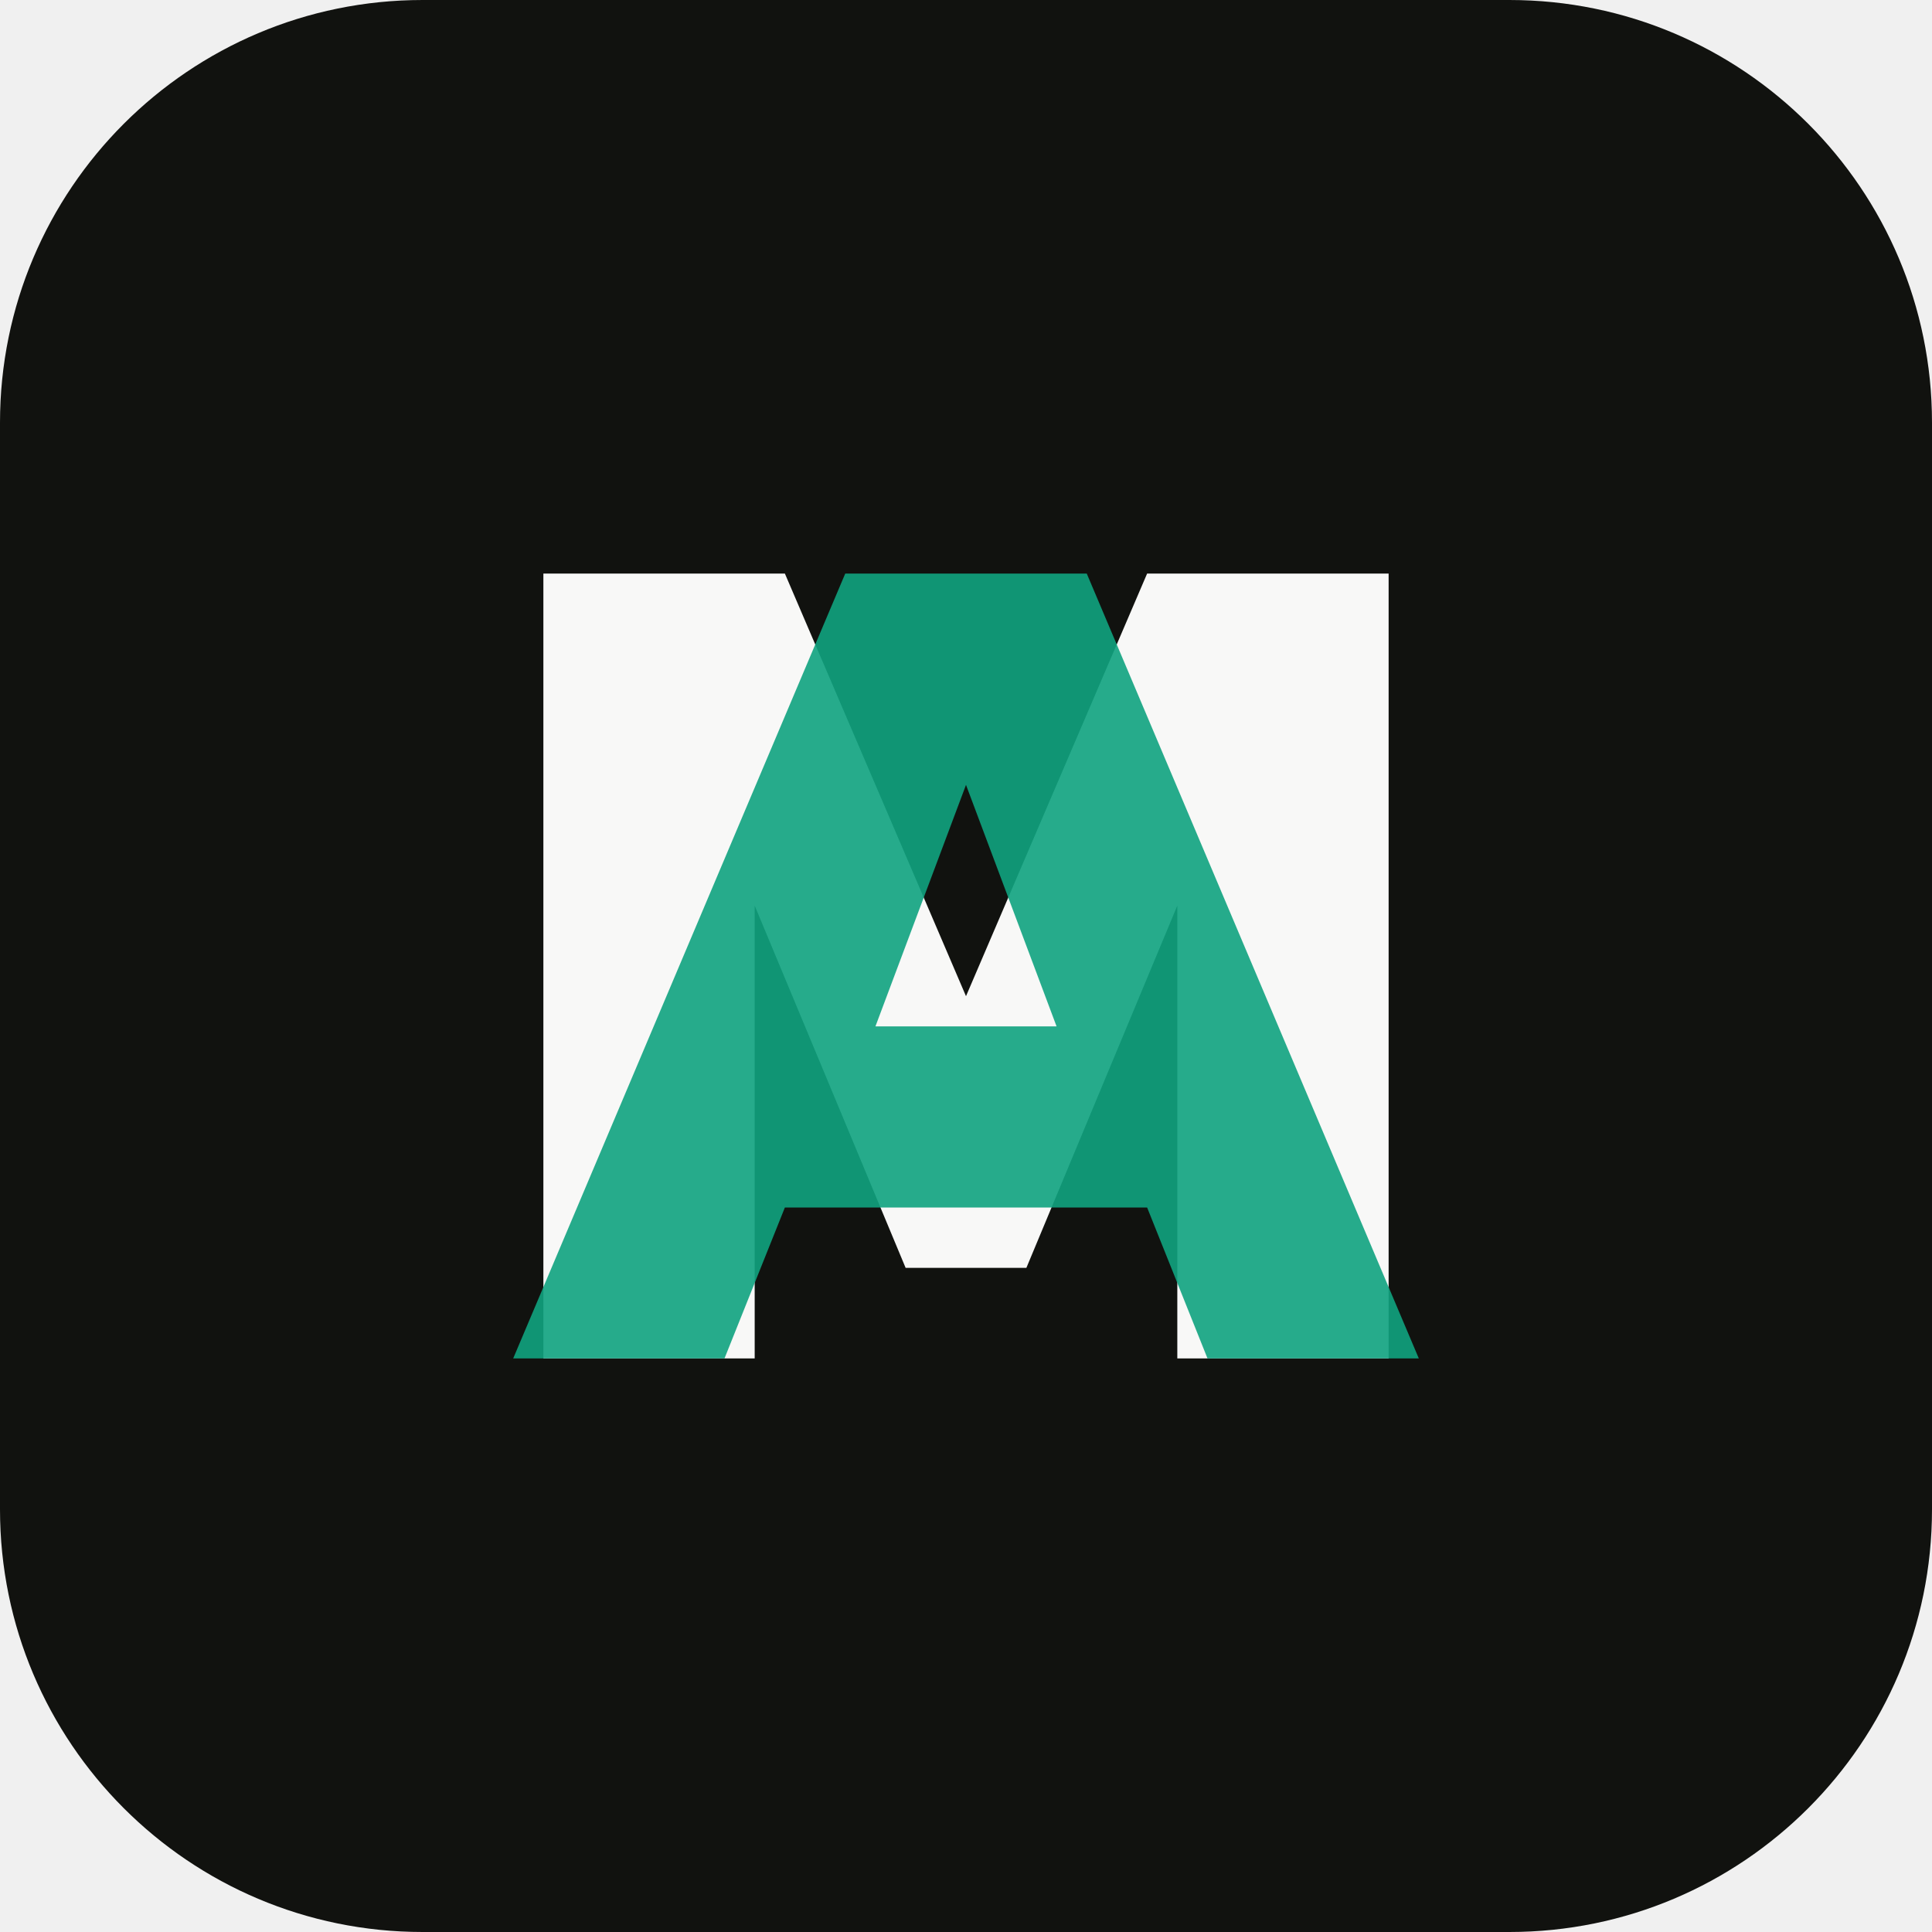
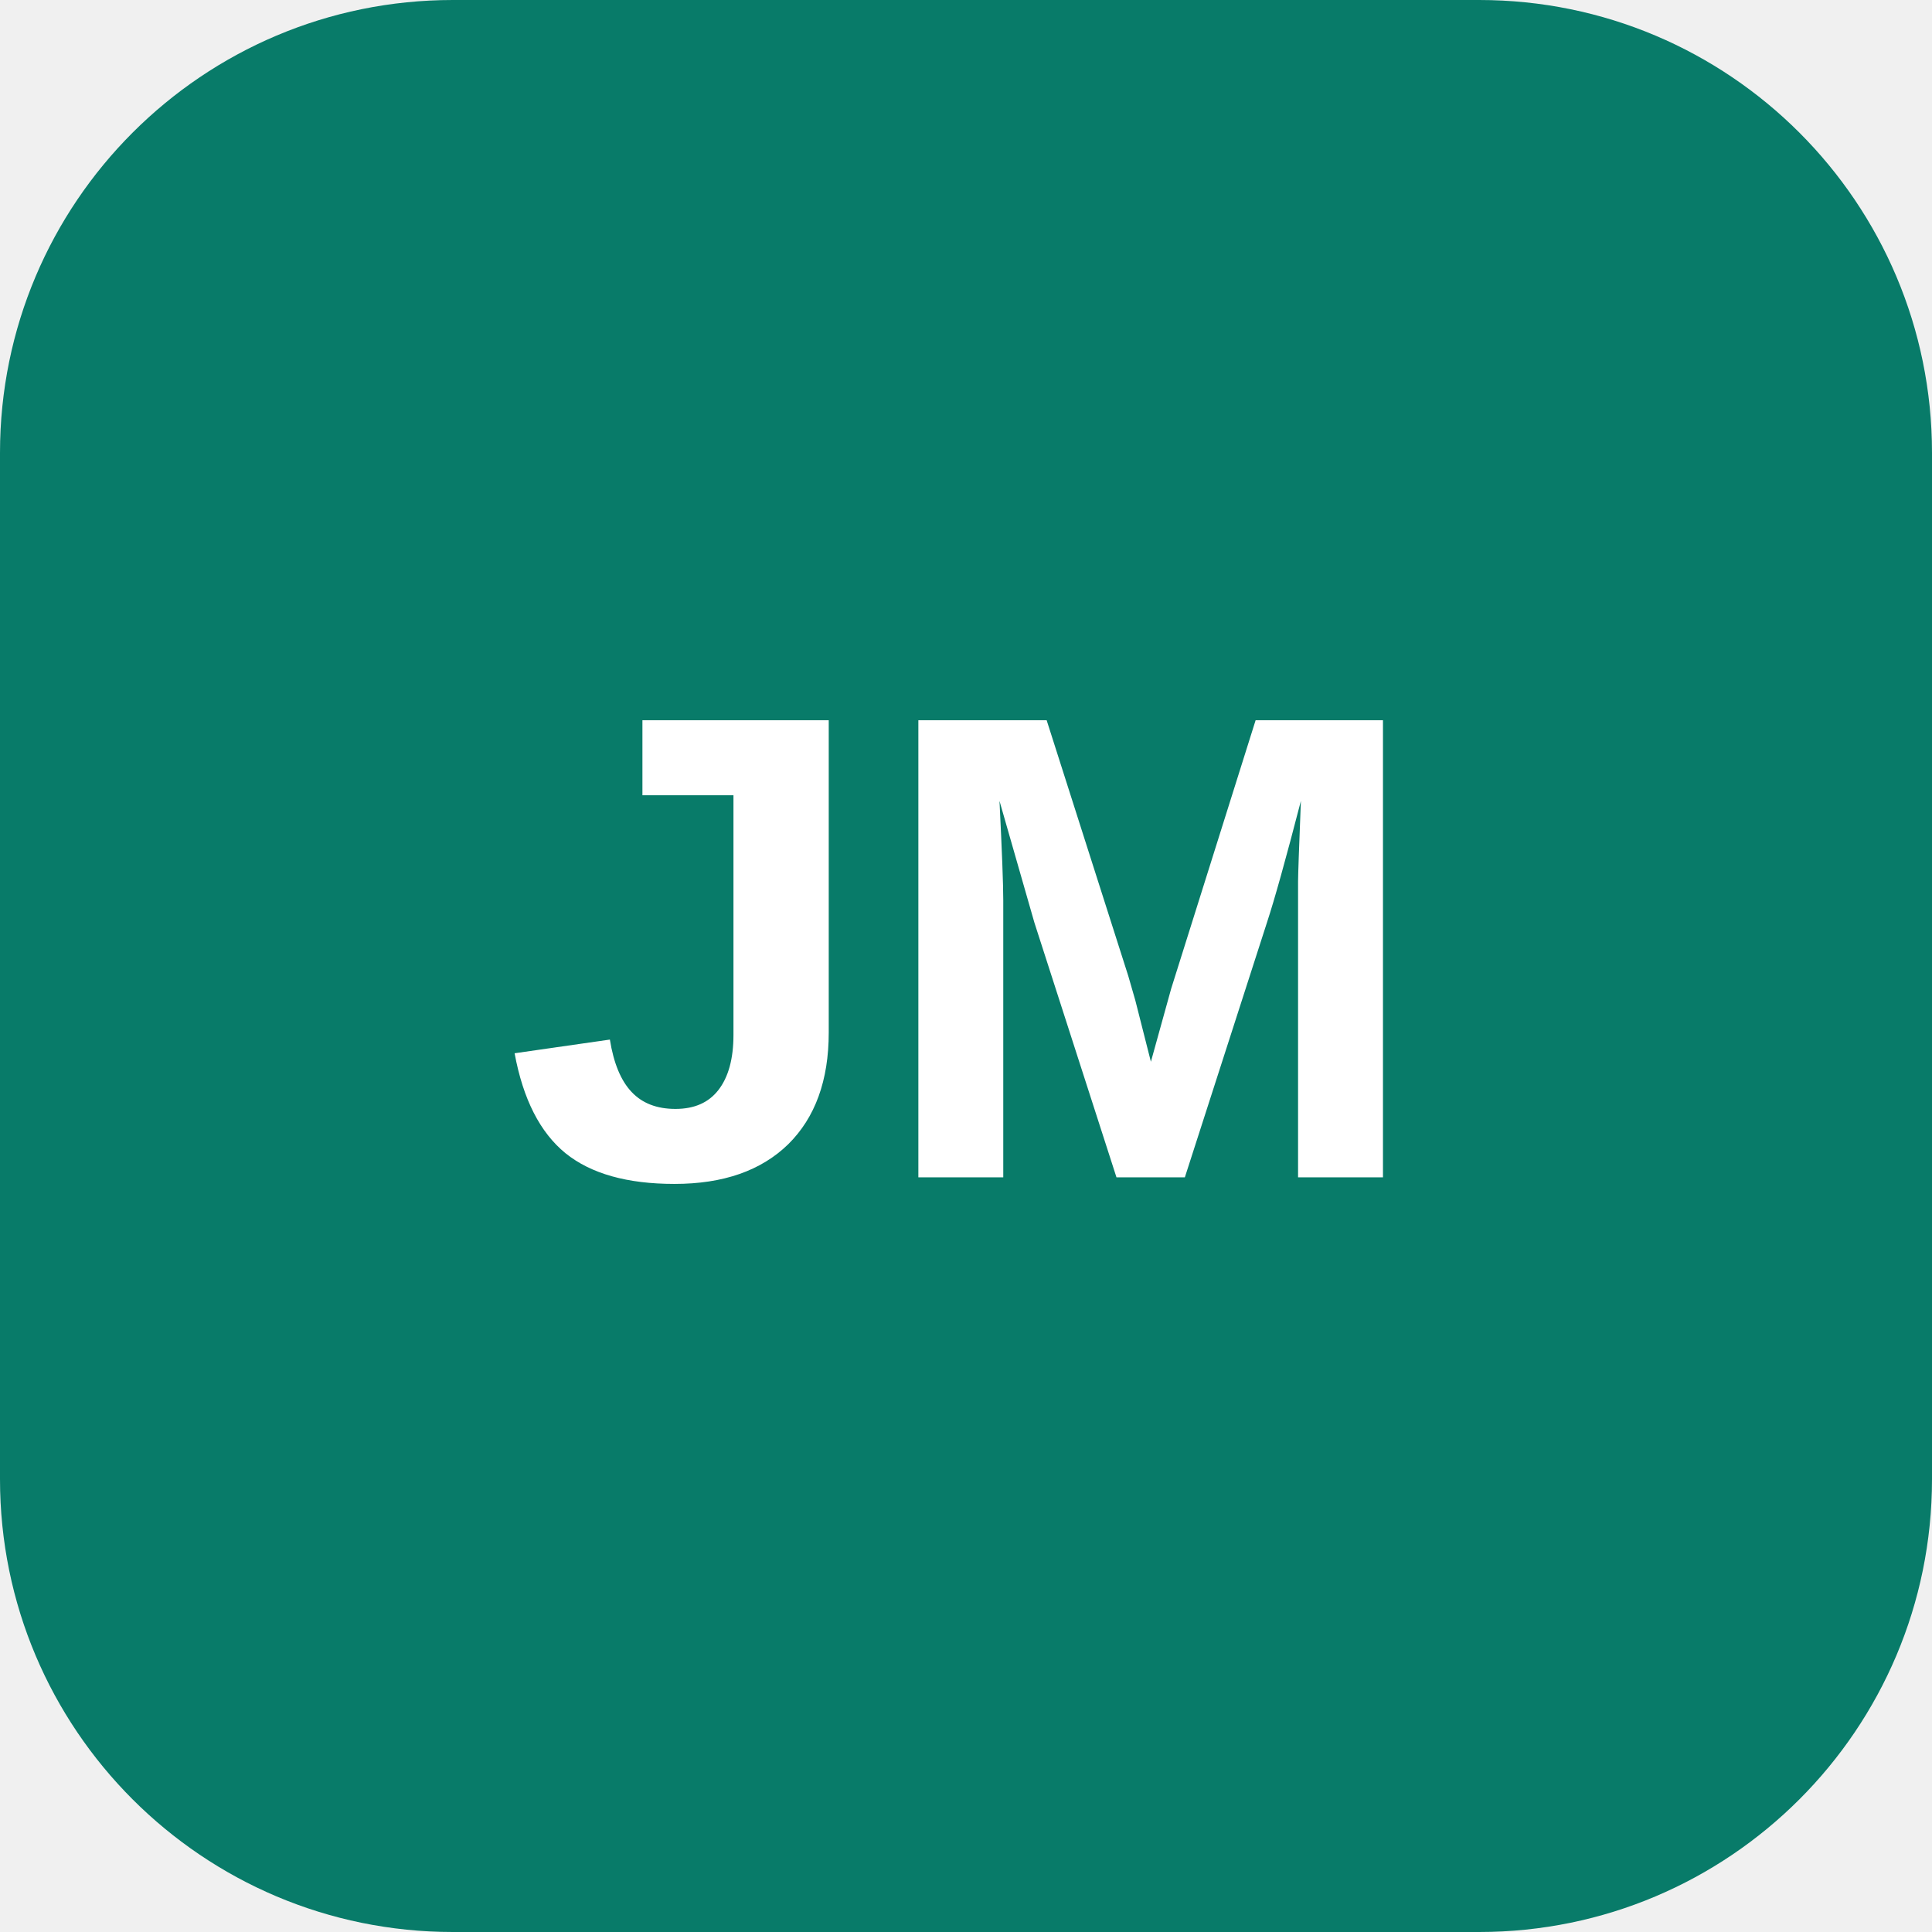
<svg xmlns="http://www.w3.org/2000/svg" viewBox="0 0 64 64">
-   <rect width="64" height="64" rx="14" fill="#11120f" />
-   <path d="M18 45V19h8l6 14 6-14h8v26h-7V30l-5 12h-4l-5-12v15h-7Z" fill="#f8f8f7" />
-   <path d="M47 45h-7l-2-5H26l-2 5h-7l11-26h8l11 26Zm-12-11-3-8-3 8h6Z" fill="#10a37f" opacity=".9" />
+   <rect width="64" height="64" rx="15" fill="#087b69" />
+   <text x="32" y="39" fill="#ffffff" font-family="Arial, sans-serif" font-size="22" font-weight="800" text-anchor="middle">JM</text>
</svg>
